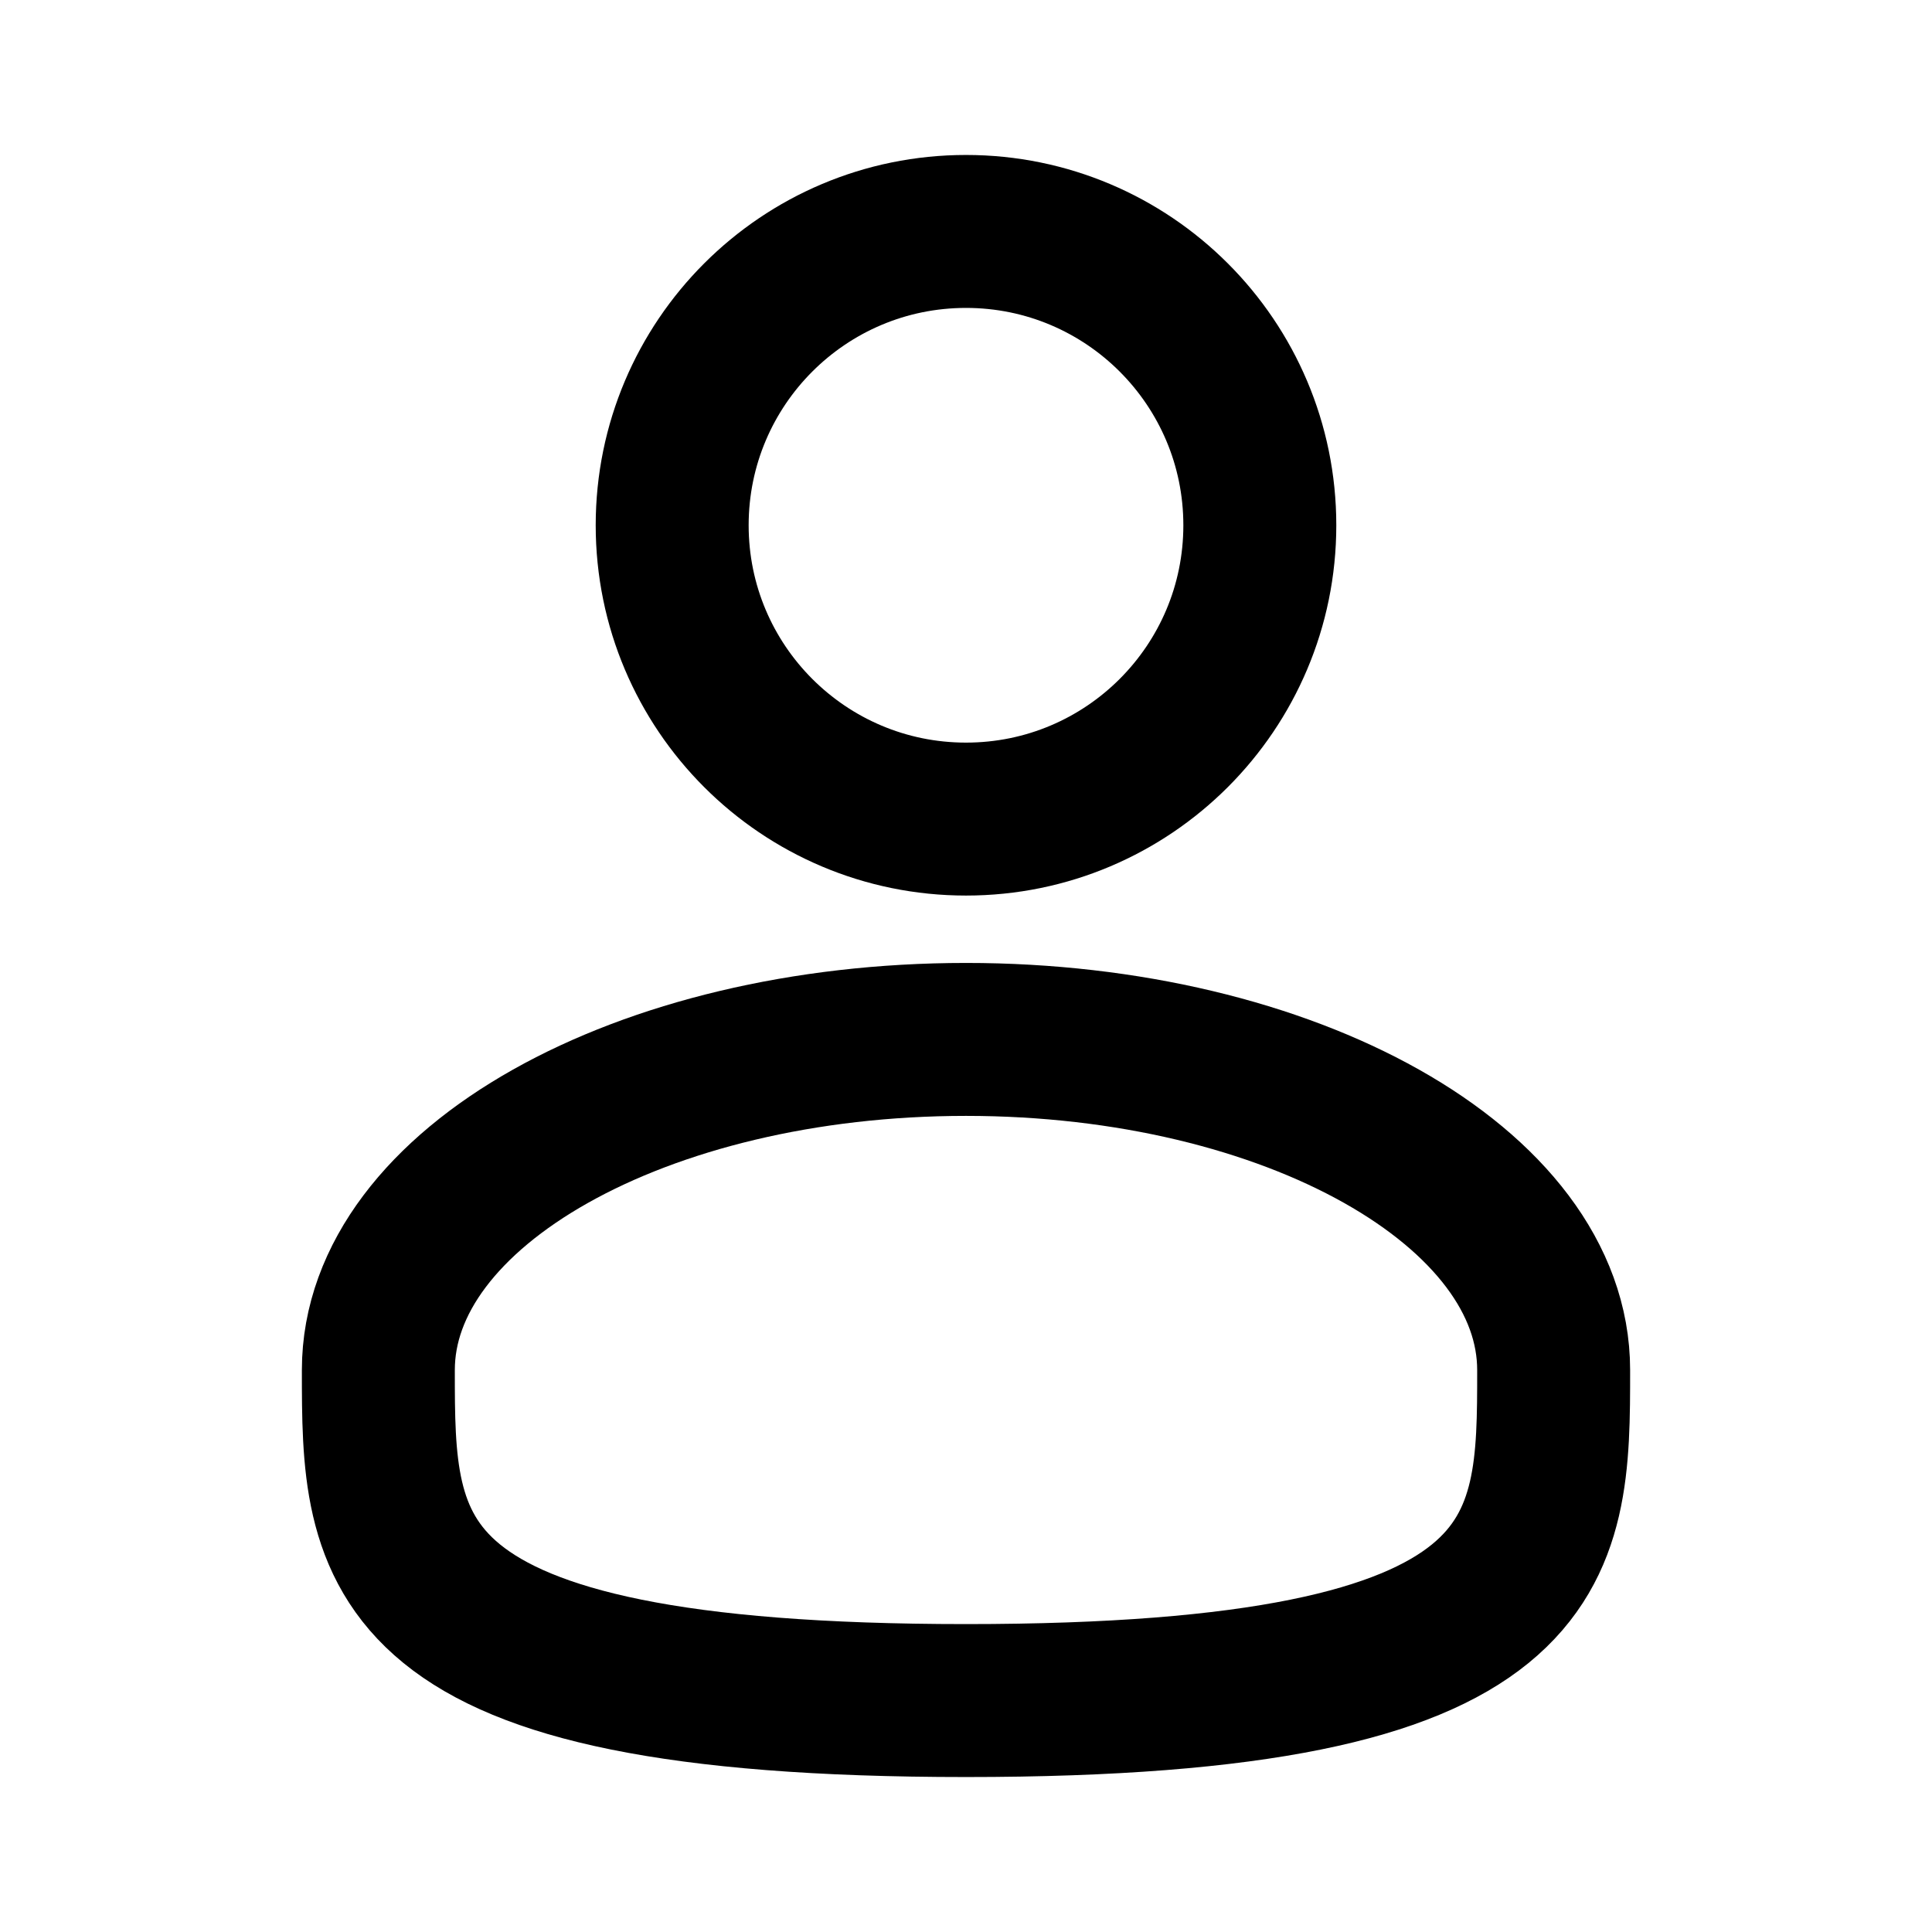
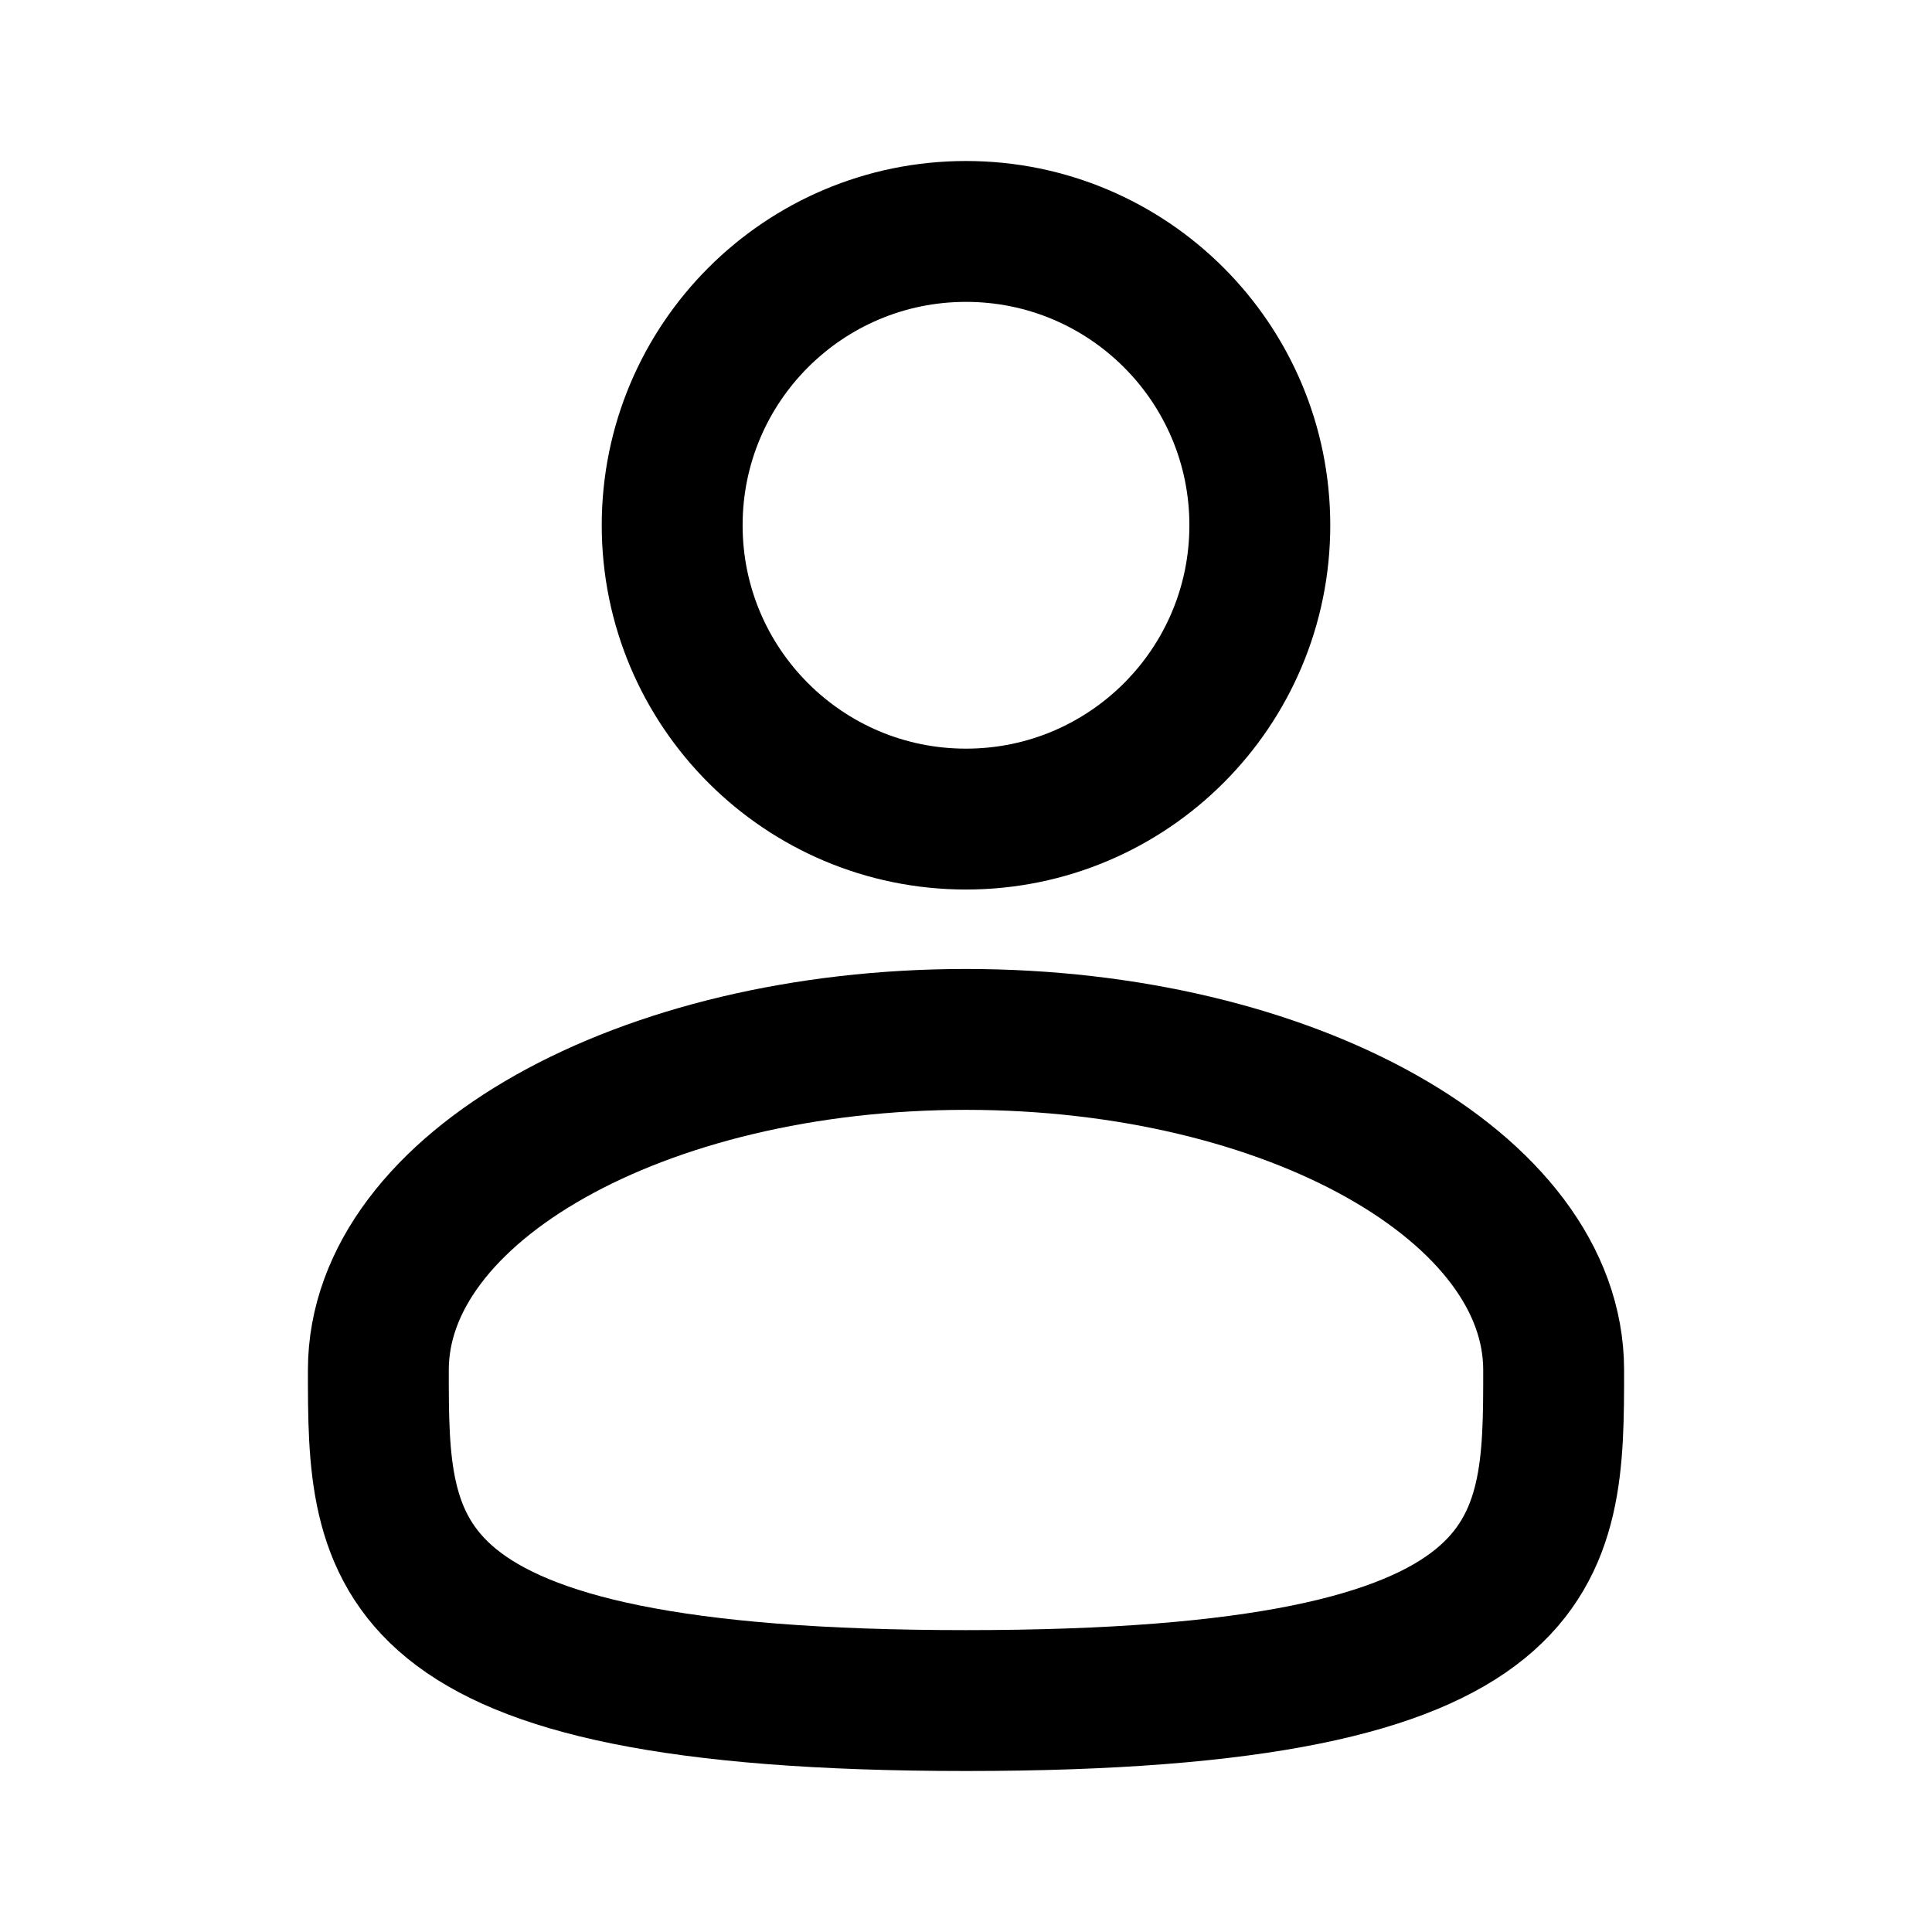
- <svg xmlns="http://www.w3.org/2000/svg" viewBox="0 0 24 24" width="24" height="24" fill="none" stroke="currentColor" stroke-width="1.9" stroke-linecap="round" stroke-linejoin="round">
+ <svg xmlns="http://www.w3.org/2000/svg" viewBox="0 0 24 24" width="24" height="24" fill="none" stroke="currentColor" stroke-width="1.75" stroke-linecap="round" stroke-linejoin="round">
  <circle cx="12.0" cy="6.525" r="3.65" />
  <path d="M19.3 17.019C19.3 19.287 19.3 21.125 12.0 21.125C4.7 21.125 4.7 19.287 4.7 17.019C4.7 14.751 7.968 12.912 12.0 12.912C16.032 12.912 19.3 14.751 19.3 17.019Z" />
</svg>
